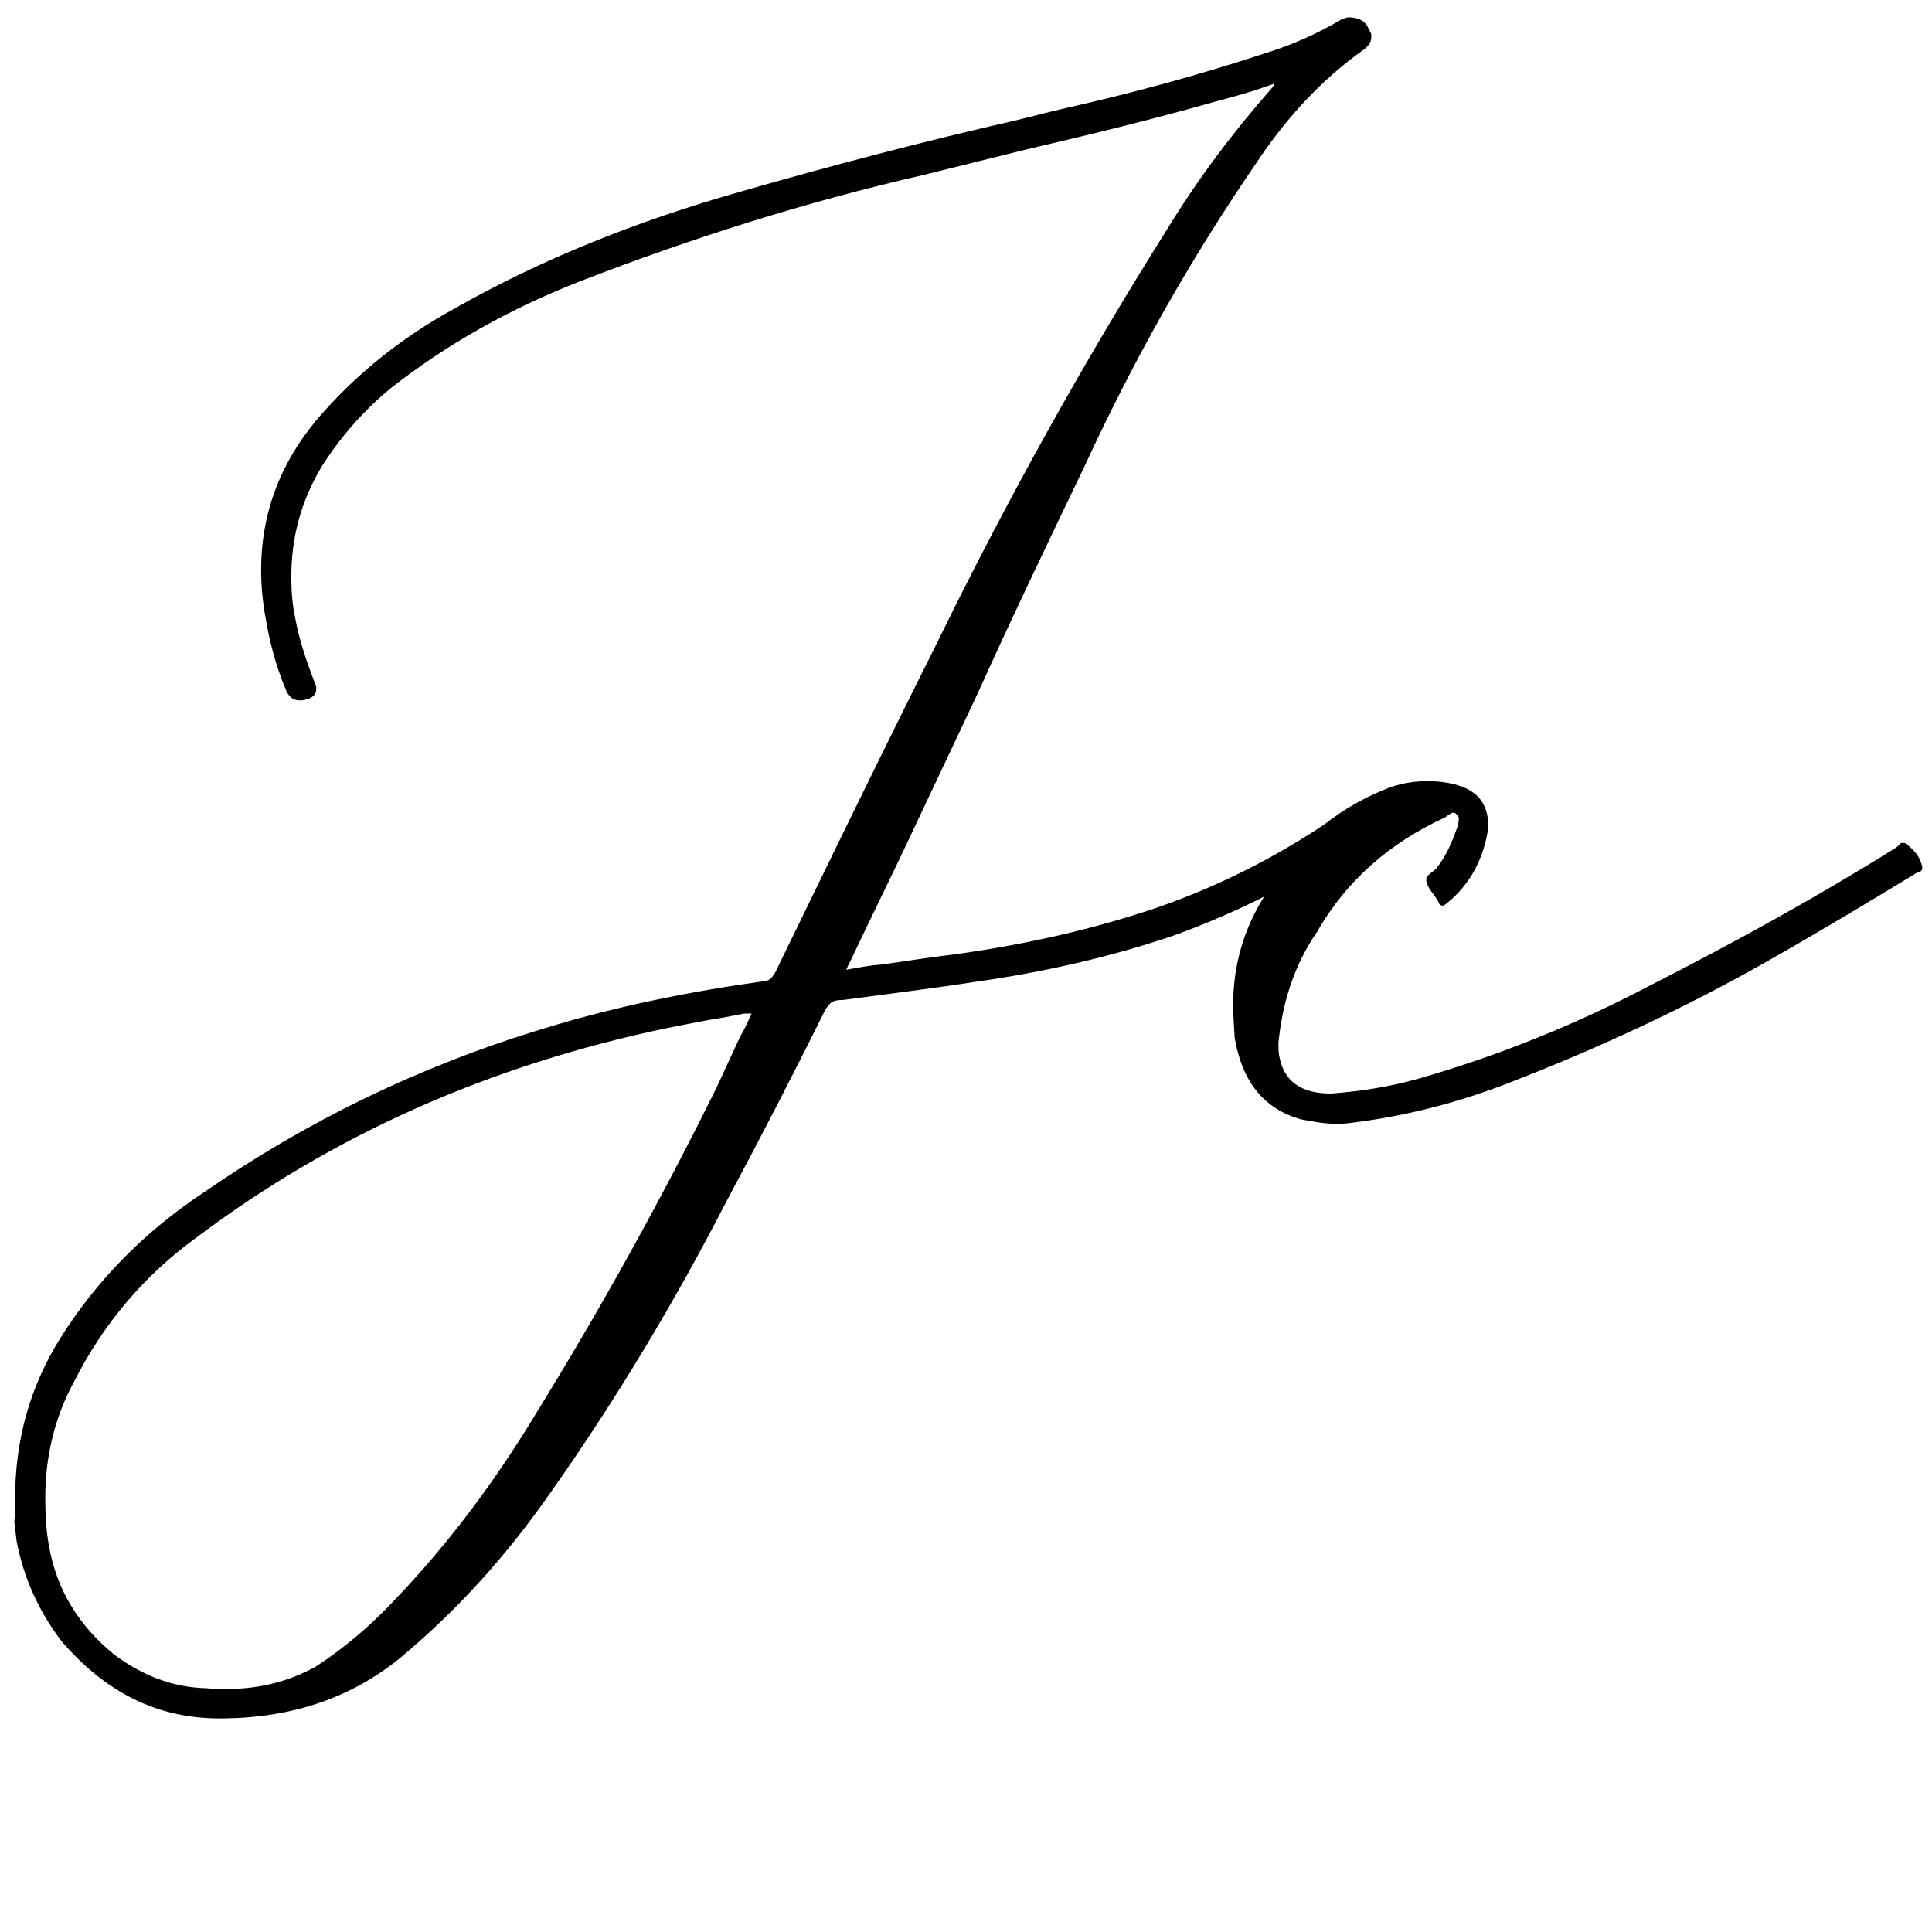
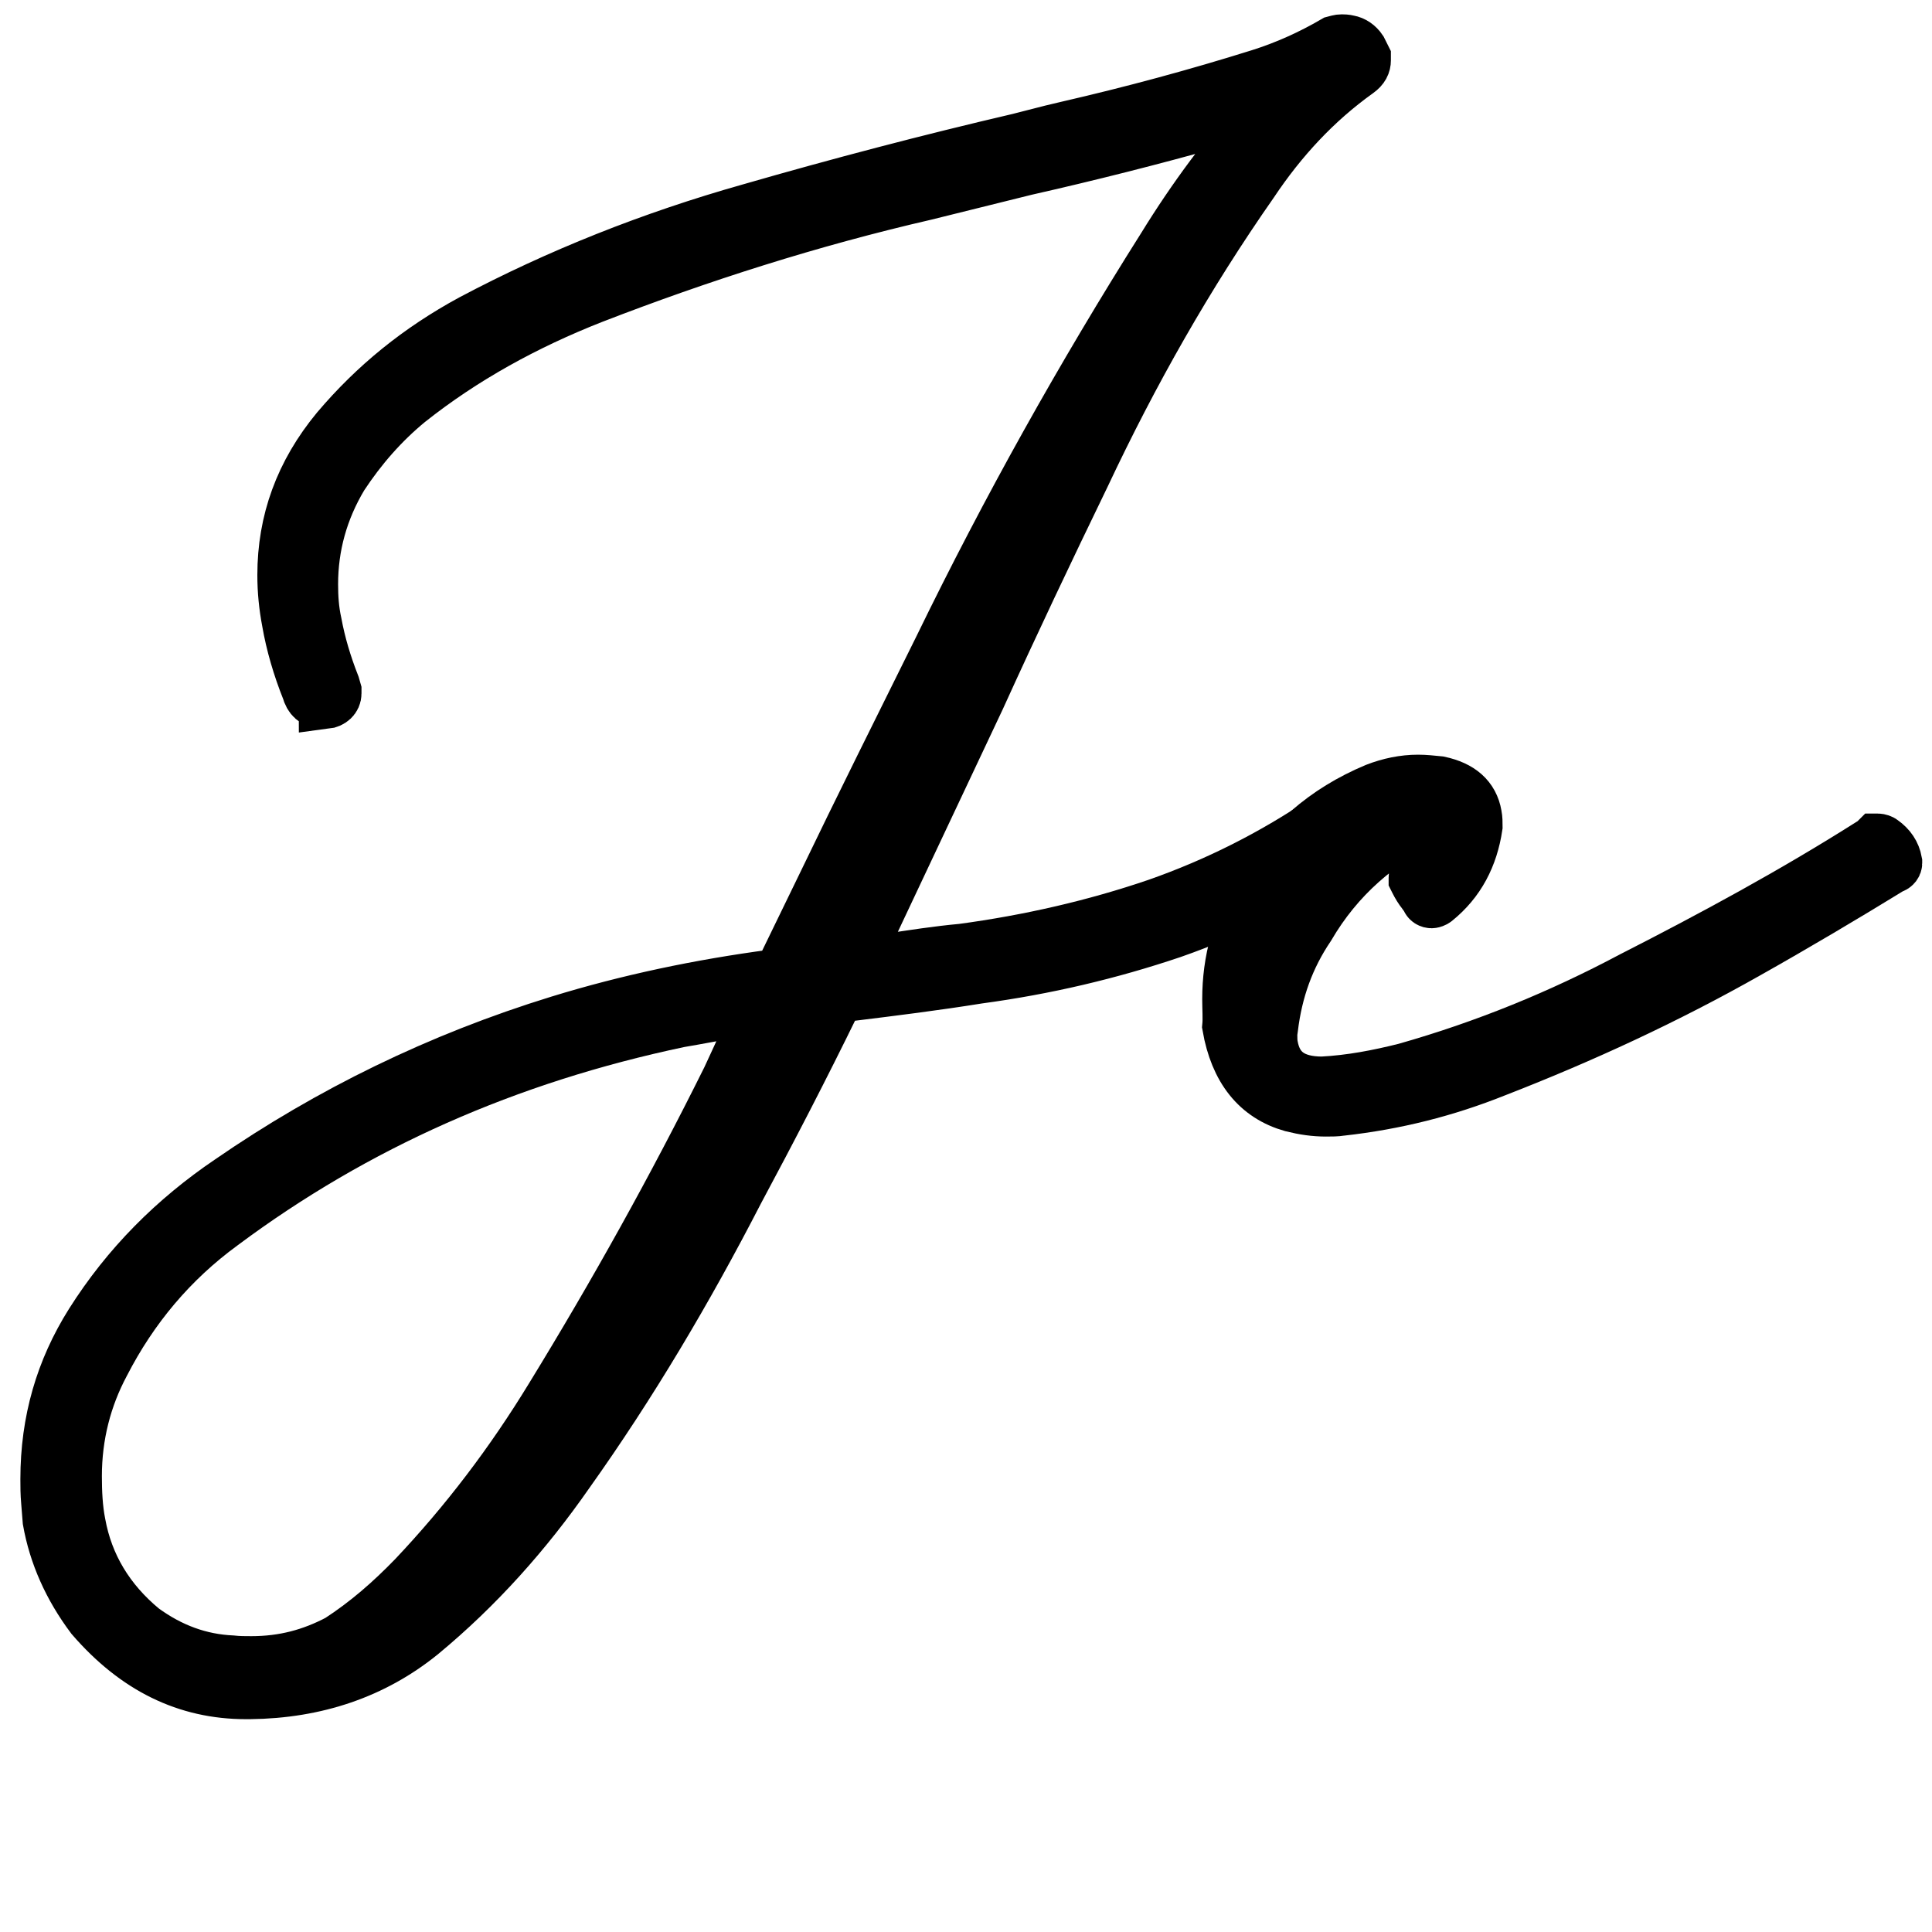
- <svg xmlns="http://www.w3.org/2000/svg" viewBox="0 0 256 256">
-   <path d="M116.9 127.8c3.4-.5 6.7-1 10-1.4 9.2-1.3 18.1-3.3 26.6-6.2 8.3-2.9 15.9-6.8 23.1-11.7.4-.4.9-.5 1.4-.5.6 0 1.1.4 1.8 1 .3.4.4.6.4 1v.4c0 .4-.3.9-.9 1.4-7.2 5-15.1 9-23.6 12.1-8.5 2.9-17.3 4.9-26.5 6.2-5.8.9-11.6 1.6-17.5 2.4-.4 0-.6 0-1 .1-.6.1-.9.6-1.3 1.1-4.3 8.7-8.7 17.2-13.2 25.6-6.9 13.4-14.6 26.2-23.2 38.4-5.7 8.2-12.3 15.6-20 22-6.5 5.3-14.3 7.9-23.4 8h-.5c-8.2 0-15.1-3.4-21-10.3-3.1-4.1-5-8.5-5.9-13.2l-.3-2.5c.1-1.1.1-2.1.1-3.1 0-7.9 2-14.9 6-21.3 4.9-7.8 11.3-14.2 19-19.3 13.6-9.4 28.5-16.7 45-21.7 9.4-2.9 19.2-4.9 29.3-6.3.9-.1 1-.6 1.4-1.1l5.4-11.1c5.3-10.9 10.7-21.9 16.1-32.7 9.2-18.8 19.3-37 30.5-54.8 4.1-6.7 8.7-12.8 13.8-18.6.1-.1.3-.3.3-.6l-2.3.8c-1.6.5-3.3 1-4.9 1.4-8.4 2.4-17 4.5-25.6 6.5l-13.7 3.4c-15.7 3.6-30.8 8.4-45.5 14.1-9.2 3.6-17.6 8.3-25.1 14.2-3.5 2.9-6.5 6.3-9 10.2-2.8 4.6-4.1 9.5-4.1 14.7 0 1.8.1 3.5.5 5.4.5 2.8 1.4 5.5 2.5 8.4l.3.8v.4c0 .6-.5 1.1-1.4 1.3-.3.1-.5.1-.8.1-.9 0-1.5-.5-1.9-1.6-1.3-3.1-2.1-6.3-2.6-9.3-.4-2.1-.6-4.3-.6-6.4 0-7.3 2.4-13.9 7.3-19.8 5.1-6 11.2-10.9 18.3-14.8C72 34.2 84.7 29.2 98.1 25.4c12.2-3.5 24.4-6.7 36.7-9.5l4.4-1.1 2.1-.5c8.9-2 17.7-4.4 26.2-7.2 3.6-1.1 7-2.6 10.2-4.5.4-.1.6-.3 1-.3.3 0 .5 0 .9.1.6.1 1.3.5 1.6 1.1l.5 1V5c0 .5-.3 1-.9 1.5-5.8 4.1-10.5 9.3-14.4 15.2-8.7 12.7-16.2 26-22.7 40.1C138.8 72 134 82 129.4 92.2l-10.2 21.6-4.3 8.9-2.1 4.4-.4.8c-.1.1-.1.4-.3.6 1.7-.3 3.2-.6 4.8-.7zm-17.5 6.5h-.8l-2.6.5c-2.5.4-5 .9-7.5 1.4C65 141.1 44.2 150.3 26 164c-6.9 5-12.3 11.4-16.2 19.1-2.5 4.6-3.8 9.8-3.8 15.3 0 2.1.1 4.4.5 6.5 1 5.7 3.9 10.5 8.7 14.4 3.8 2.8 7.8 4.3 12.2 4.4.9.1 1.8.1 2.6.1 4.4 0 8.3-1 11.9-3 3.8-2.5 7.2-5.4 10.3-8.7 7.2-7.5 13.3-15.7 18.7-24.6C79.6 173.4 87.6 159 95 144l3.1-6.7c.6-1 1.1-2.1 1.6-3.3 0 .3-.2.3-.3.3z" />
-   <path d="M163.4 133.2c0-5.3 1.4-10.2 4.3-14.7 3.6-6.4 8.9-11.1 15.8-13.9 1.9-.8 3.8-1.1 5.8-1.1.9 0 1.9.1 2.9.3 2.9.6 4.5 2 4.9 4.4.1.5.1 1 .1 1.5-.6 4.1-2.4 7.5-5.5 10-.1.1-.4.3-.5.3-.3 0-.5-.1-.6-.5l-.5-.8c-.4-.5-.8-1-1-1.6l-.1-.3v-.3c0-.1 0-.3.1-.4l.6-.5.6-.5c1.3-1.6 2.1-3.5 2.8-5.5.1-.1.1-.1.1-.3.1-.5.1-.9.1-1l-.4-.5c-.1-.1-.3-.1-.4-.1h-.1l-.5.3-.4.3c-7.4 3.4-13.1 8.4-17 15.2-2.8 4.1-4.4 8.7-5 13.8l-.1.8c0 .6 0 1.3.1 1.8.6 3.4 2.9 5 6.9 5 3.9-.3 7.7-.9 11.3-1.9 10.9-3.1 21.2-7.3 30.9-12.4 11.2-5.7 22.1-11.7 32.5-18.2l.4-.3.4-.4h.3c.3 0 .5.1.6.3 1 .8 1.6 1.6 1.9 2.8v.3c0 .1-.1.4-.5.5-.1 0-.1 0-.3.1-6.4 3.9-12.9 7.8-19.6 11.6-10.9 6.2-22.5 11.6-34.4 16.2-6.7 2.6-13.6 4.4-21 5.3-.6.1-1.4.1-2 .1-1.5 0-3-.3-4.6-.6-4.8-1.4-7.7-4.9-8.7-10.8-.1-1.7-.2-3.1-.2-4.3z" />
+ <svg xmlns="http://www.w3.org/2000/svg" version="1.1" id="图层_1" x="0px" y="0px" viewBox="0 0 256 256" style="enable-background:new 0 0 256 256;" xml:space="preserve">
+   <style type="text/css">
+ 	.st0{stroke:#000000;stroke-width:7;stroke-miterlimit:10;}
+ </style>
+   <g>
+     <path class="st0" d="M117.7,127.2c3.3-0.5,6.5-1,9.8-1.3c8.9-1.2,17.6-3.2,25.8-6c8-2.8,15.5-6.6,22.4-11.3   c0.4-0.4,0.9-0.5,1.3-0.5c0.6,0,1.1,0.4,1.7,1c0.2,0.4,0.4,0.6,0.4,1v0.4c0,0.4-0.2,0.9-0.9,1.3c-6.9,4.9-14.6,8.8-22.9,11.7   c-8.3,2.8-16.8,4.8-25.7,6c-5.6,0.9-11.2,1.6-16.9,2.3c-0.4,0-0.6,0-1,0.1c-0.6,0.1-0.9,0.6-1.2,1.1c-4.1,8.4-8.4,16.7-12.8,24.9   c-6.7,13-14.1,25.5-22.5,37.3c-5.5,7.9-11.9,15.1-19.4,21.3c-6.3,5.1-13.9,7.7-22.7,7.8h-0.5c-7.9,0-14.6-3.3-20.4-10   c-3-4-4.9-8.3-5.7-12.8L6.3,199c-0.1-1.1-0.1-2.1-0.1-3c0-7.7,2-14.5,5.9-20.7c4.8-7.6,11-13.8,18.4-18.8   c13.2-9.1,27.7-16.2,43.6-21.1c9.1-2.8,18.6-4.8,28.4-6.1c0.9-0.1,1-0.6,1.3-1.1l5.2-10.7c5.1-10.6,10.4-21.2,15.6-31.7   c8.9-18.3,18.8-36,29.6-53.1c4-6.5,8.4-12.4,13.4-18c0.1-0.1,0.2-0.2,0.2-0.6l-2.2,0.7c-1.6,0.5-3.2,1-4.8,1.3   c-8.2,2.3-16.5,4.4-24.9,6.3l-13.3,3.3c-15.2,3.5-29.9,8.2-44.1,13.7c-8.9,3.5-17.1,8-24.4,13.8c-3.4,2.8-6.3,6.1-8.8,9.9   c-2.7,4.5-4,9.3-4,14.3c0,1.7,0.1,3.4,0.5,5.2c0.5,2.7,1.3,5.4,2.4,8.2l0.2,0.7v0.4c0,0.6-0.5,1.1-1.3,1.2C43.1,93,42.8,93,42.6,93   c-0.9,0-1.5-0.5-1.8-1.6c-1.2-3-2.1-6.1-2.6-9c-0.4-2.1-0.6-4.1-0.6-6.2c0-7.1,2.3-13.5,7.1-19.3c5-5.9,10.8-10.6,17.8-14.4   C74,36.4,86.3,31.5,99.4,27.8c11.8-3.4,23.6-6.5,35.6-9.3l4.3-1.1l2.1-0.5c8.7-2,17.2-4.3,25.5-6.9c3.5-1.1,6.8-2.6,9.9-4.4   c0.4-0.1,0.6-0.2,1-0.2c0.2,0,0.5,0,0.9,0.1c0.6,0.1,1.2,0.5,1.6,1.1l0.5,1V8c0,0.5-0.2,1-0.9,1.5c-5.6,4-10.2,9-14,14.7   C157.3,36.5,150,49.4,143.6,63c-4.8,9.9-9.4,19.6-13.9,29.5l-9.9,21l-4.1,8.7l-2.1,4.3l-0.4,0.7c-0.1,0.1-0.1,0.4-0.2,0.6   C114.6,127.5,116.1,127.3,117.7,127.2z M100.6,133.5h-0.7l-2.6,0.5c-2.4,0.4-4.9,0.9-7.3,1.3c-22.8,4.8-42.9,13.7-60.6,26.9   c-6.7,4.9-11.9,11.1-15.7,18.5c-2.4,4.5-3.7,9.5-3.7,14.9c0,2.1,0.1,4.3,0.5,6.3c1,5.5,3.8,10.2,8.4,14c3.7,2.7,7.6,4.1,11.8,4.3   c0.9,0.1,1.7,0.1,2.6,0.1c4.3,0,8-1,11.6-2.9c3.7-2.4,6.9-5.2,10-8.4c6.9-7.3,12.9-15.2,18.2-23.9c8.4-13.7,16.2-27.7,23.4-42.2   l3-6.5c0.6-1,1.1-2.1,1.6-3.2C101,133.5,100.7,133.5,100.6,133.5z" />
+     <path class="st0" d="M162.8,132.4c0-5.1,1.3-9.9,4.1-14.3c3.5-6.2,8.7-10.7,15.4-13.5c1.8-0.7,3.7-1.1,5.6-1.1   c0.9,0,1.8,0.1,2.8,0.2c2.8,0.6,4.4,2,4.8,4.3c0.1,0.5,0.1,1,0.1,1.5c-0.6,4-2.3,7.3-5.4,9.8c-0.1,0.1-0.4,0.2-0.5,0.2   c-0.2,0-0.5-0.1-0.6-0.5l-0.5-0.7c-0.4-0.5-0.7-1-1-1.6l-0.1-0.2v-0.2c0-0.1,0-0.2,0.1-0.4l0.6-0.5l0.6-0.5   c1.2-1.6,2.1-3.4,2.7-5.4c0.1-0.1,0.1-0.1,0.1-0.2c0.1-0.5,0.1-0.9,0.1-1l-0.4-0.5c-0.1-0.1-0.2-0.1-0.4-0.1h-0.1l-0.5,0.2   l-0.4,0.2c-7.2,3.3-12.7,8.2-16.5,14.7c-2.7,4-4.3,8.4-4.9,13.4l-0.1,0.7c0,0.6,0,1.2,0.1,1.7c0.6,3.3,2.8,4.9,6.7,4.9   c3.8-0.2,7.4-0.9,11-1.8c10.6-3,20.6-7.1,30-12.1c10.8-5.5,21.5-11.3,31.6-17.7l0.4-0.2l0.4-0.4h0.2c0.2,0,0.5,0.1,0.6,0.2   c1,0.7,1.6,1.6,1.8,2.7v0.2c0,0.1-0.1,0.4-0.5,0.5c-0.1,0-0.1,0-0.2,0.1c-6.2,3.8-12.6,7.6-19,11.2c-10.6,6-21.8,11.2-33.4,15.7   c-6.5,2.6-13.2,4.3-20.4,5.1c-0.6,0.1-1.3,0.1-2,0.1c-1.5,0-2.9-0.2-4.5-0.6c-4.6-1.3-7.4-4.8-8.4-10.5   C162.9,135,162.8,133.6,162.8,132.4z" />
+   </g>
+   <g>
+ </g>
+   <g>
+ </g>
+   <g>
+ </g>
+   <g>
+ </g>
+   <g>
+ </g>
+   <g>
+ </g>
+   <g>
+ </g>
+   <g>
+ </g>
+   <g>
+ </g>
+   <g>
+ </g>
+   <g>
+ </g>
+   <g>
+ </g>
+   <g>
+ </g>
+   <g>
+ </g>
+   <g>
+ </g>
</svg>
